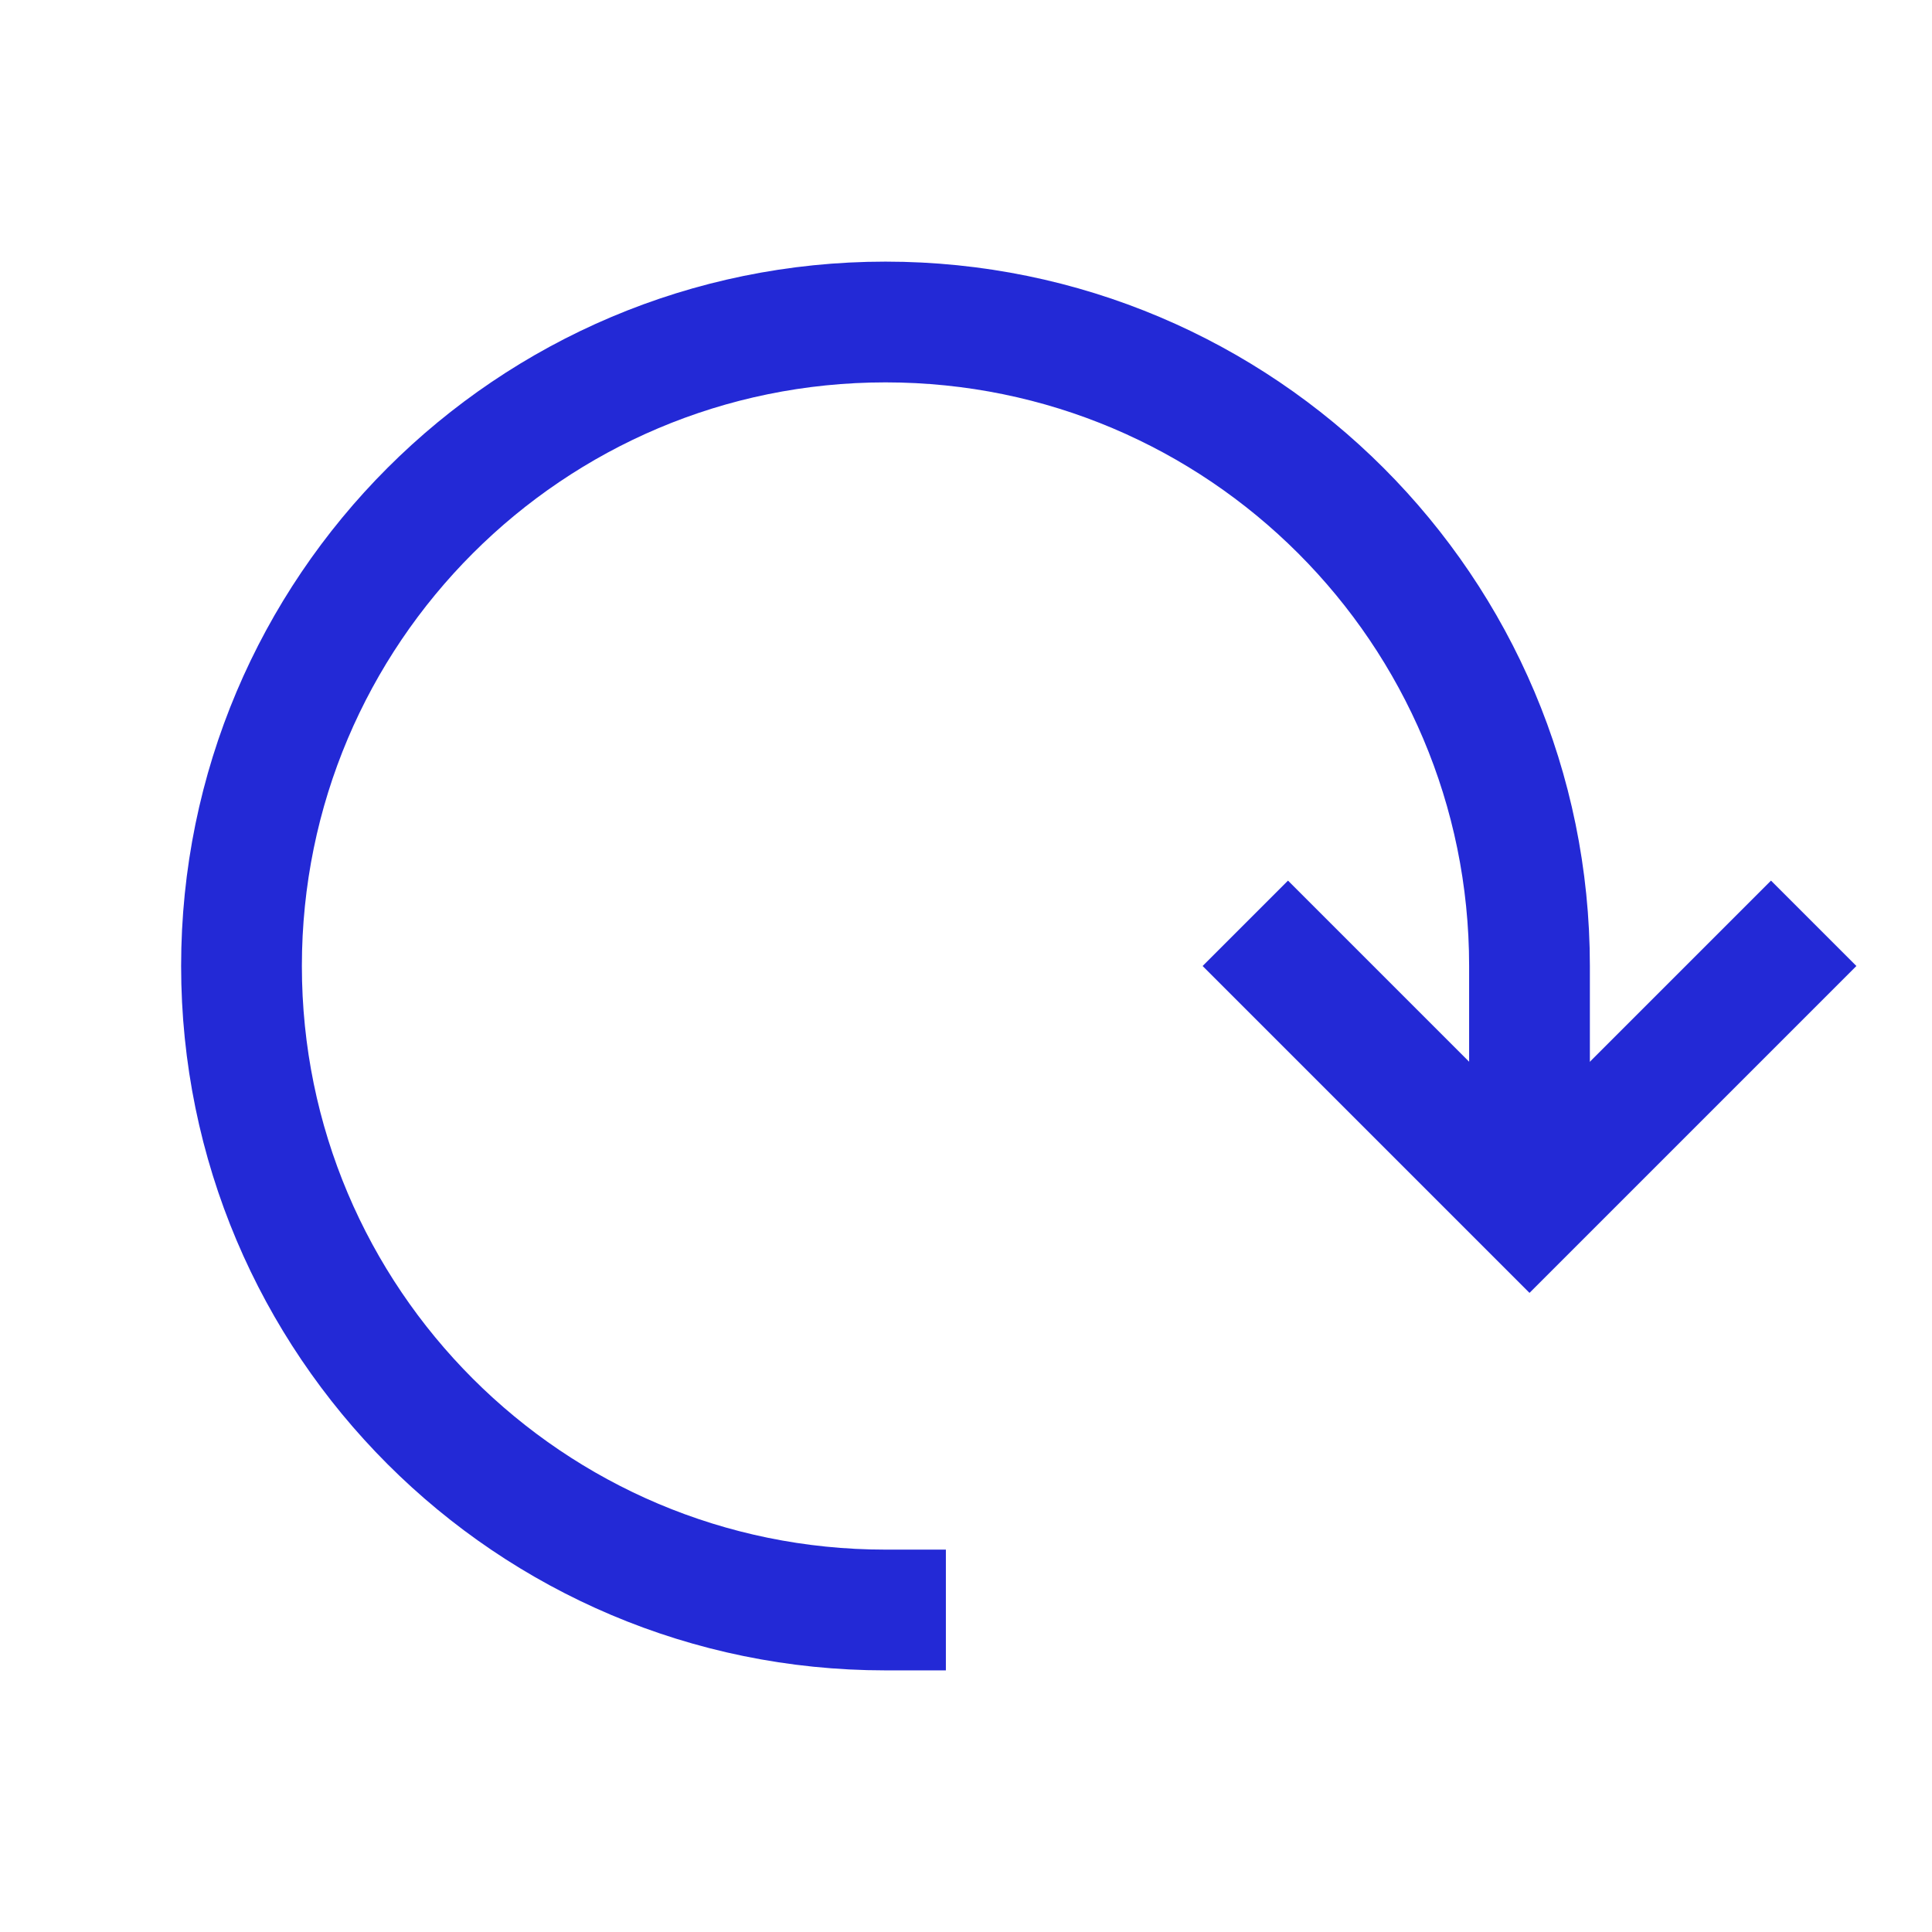
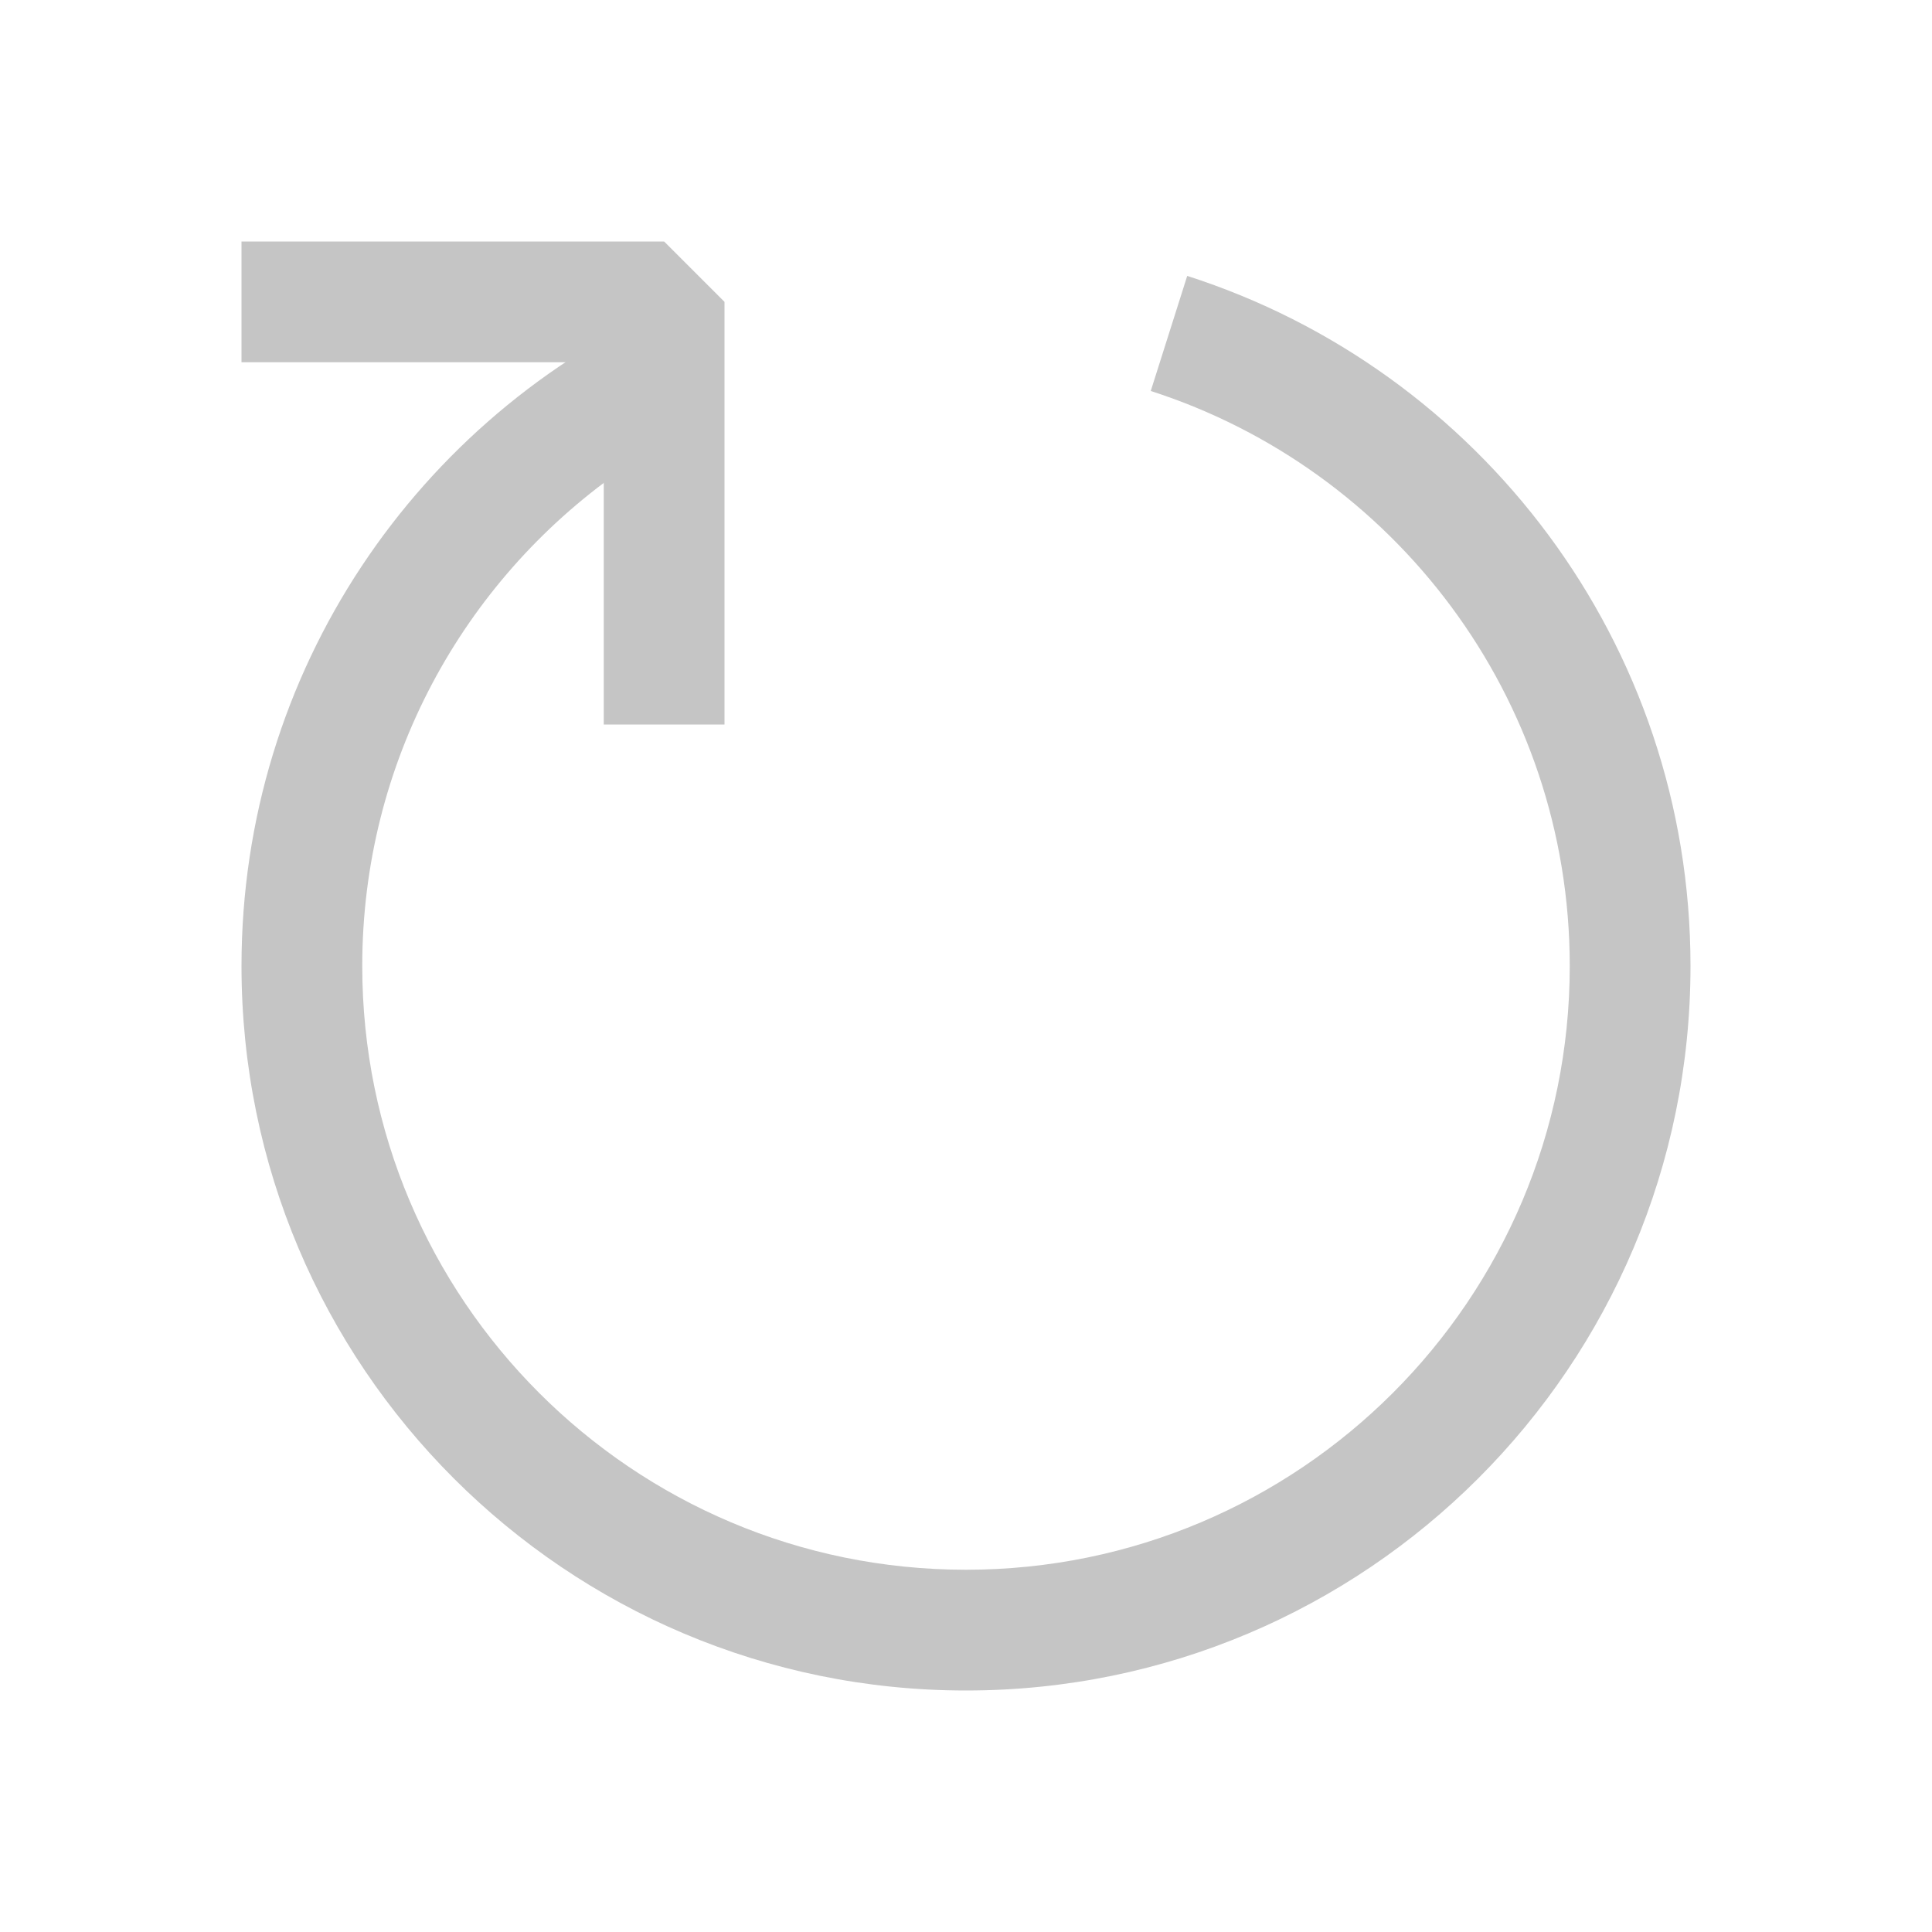
- <svg xmlns="http://www.w3.org/2000/svg" role="img" width="16px" height="16px" viewBox="0 0 24 24" aria-labelledby="refreshIconTitle" stroke="#2329D6" stroke-width="1.5" stroke-linecap="square" stroke-linejoin="miter" fill="none" color="#2329D6">
-   <polyline points="22 12 19 15 16 12" />
-   <path d="M11,20 C6.582,20 3,16.418 3,12 C3,7.582 6.582,4 11,4 C15.418,4 19,7.582 19,12 L19,14" />
+ <svg xmlns="http://www.w3.org/2000/svg" width="16" height="16" viewBox="0 0 16 16" fill="none">
+   <path fill-rule="evenodd" clip-rule="evenodd" d="M5.563 2.516C3.463 3.45 2 5.554 2 8C2 11.314 4.686 14 8 14C11.314 14 14 11.314 14 8C14 5.325 12.25 3.059 9.832 2.285L9.53 3.238C11.543 3.885 13 5.772 13 8C13 10.761 10.761 13 8 13C5.239 13 3 10.761 3 8C3 6.311 3.837 4.818 5.12 3.912L5.563 2.516Z" fill="#C5C5C5" />
+   <path fill-rule="evenodd" clip-rule="evenodd" d="M5 3H2V2H5.5L6 2.5V6H5V3Z" fill="#C5C5C5" />
</svg>
